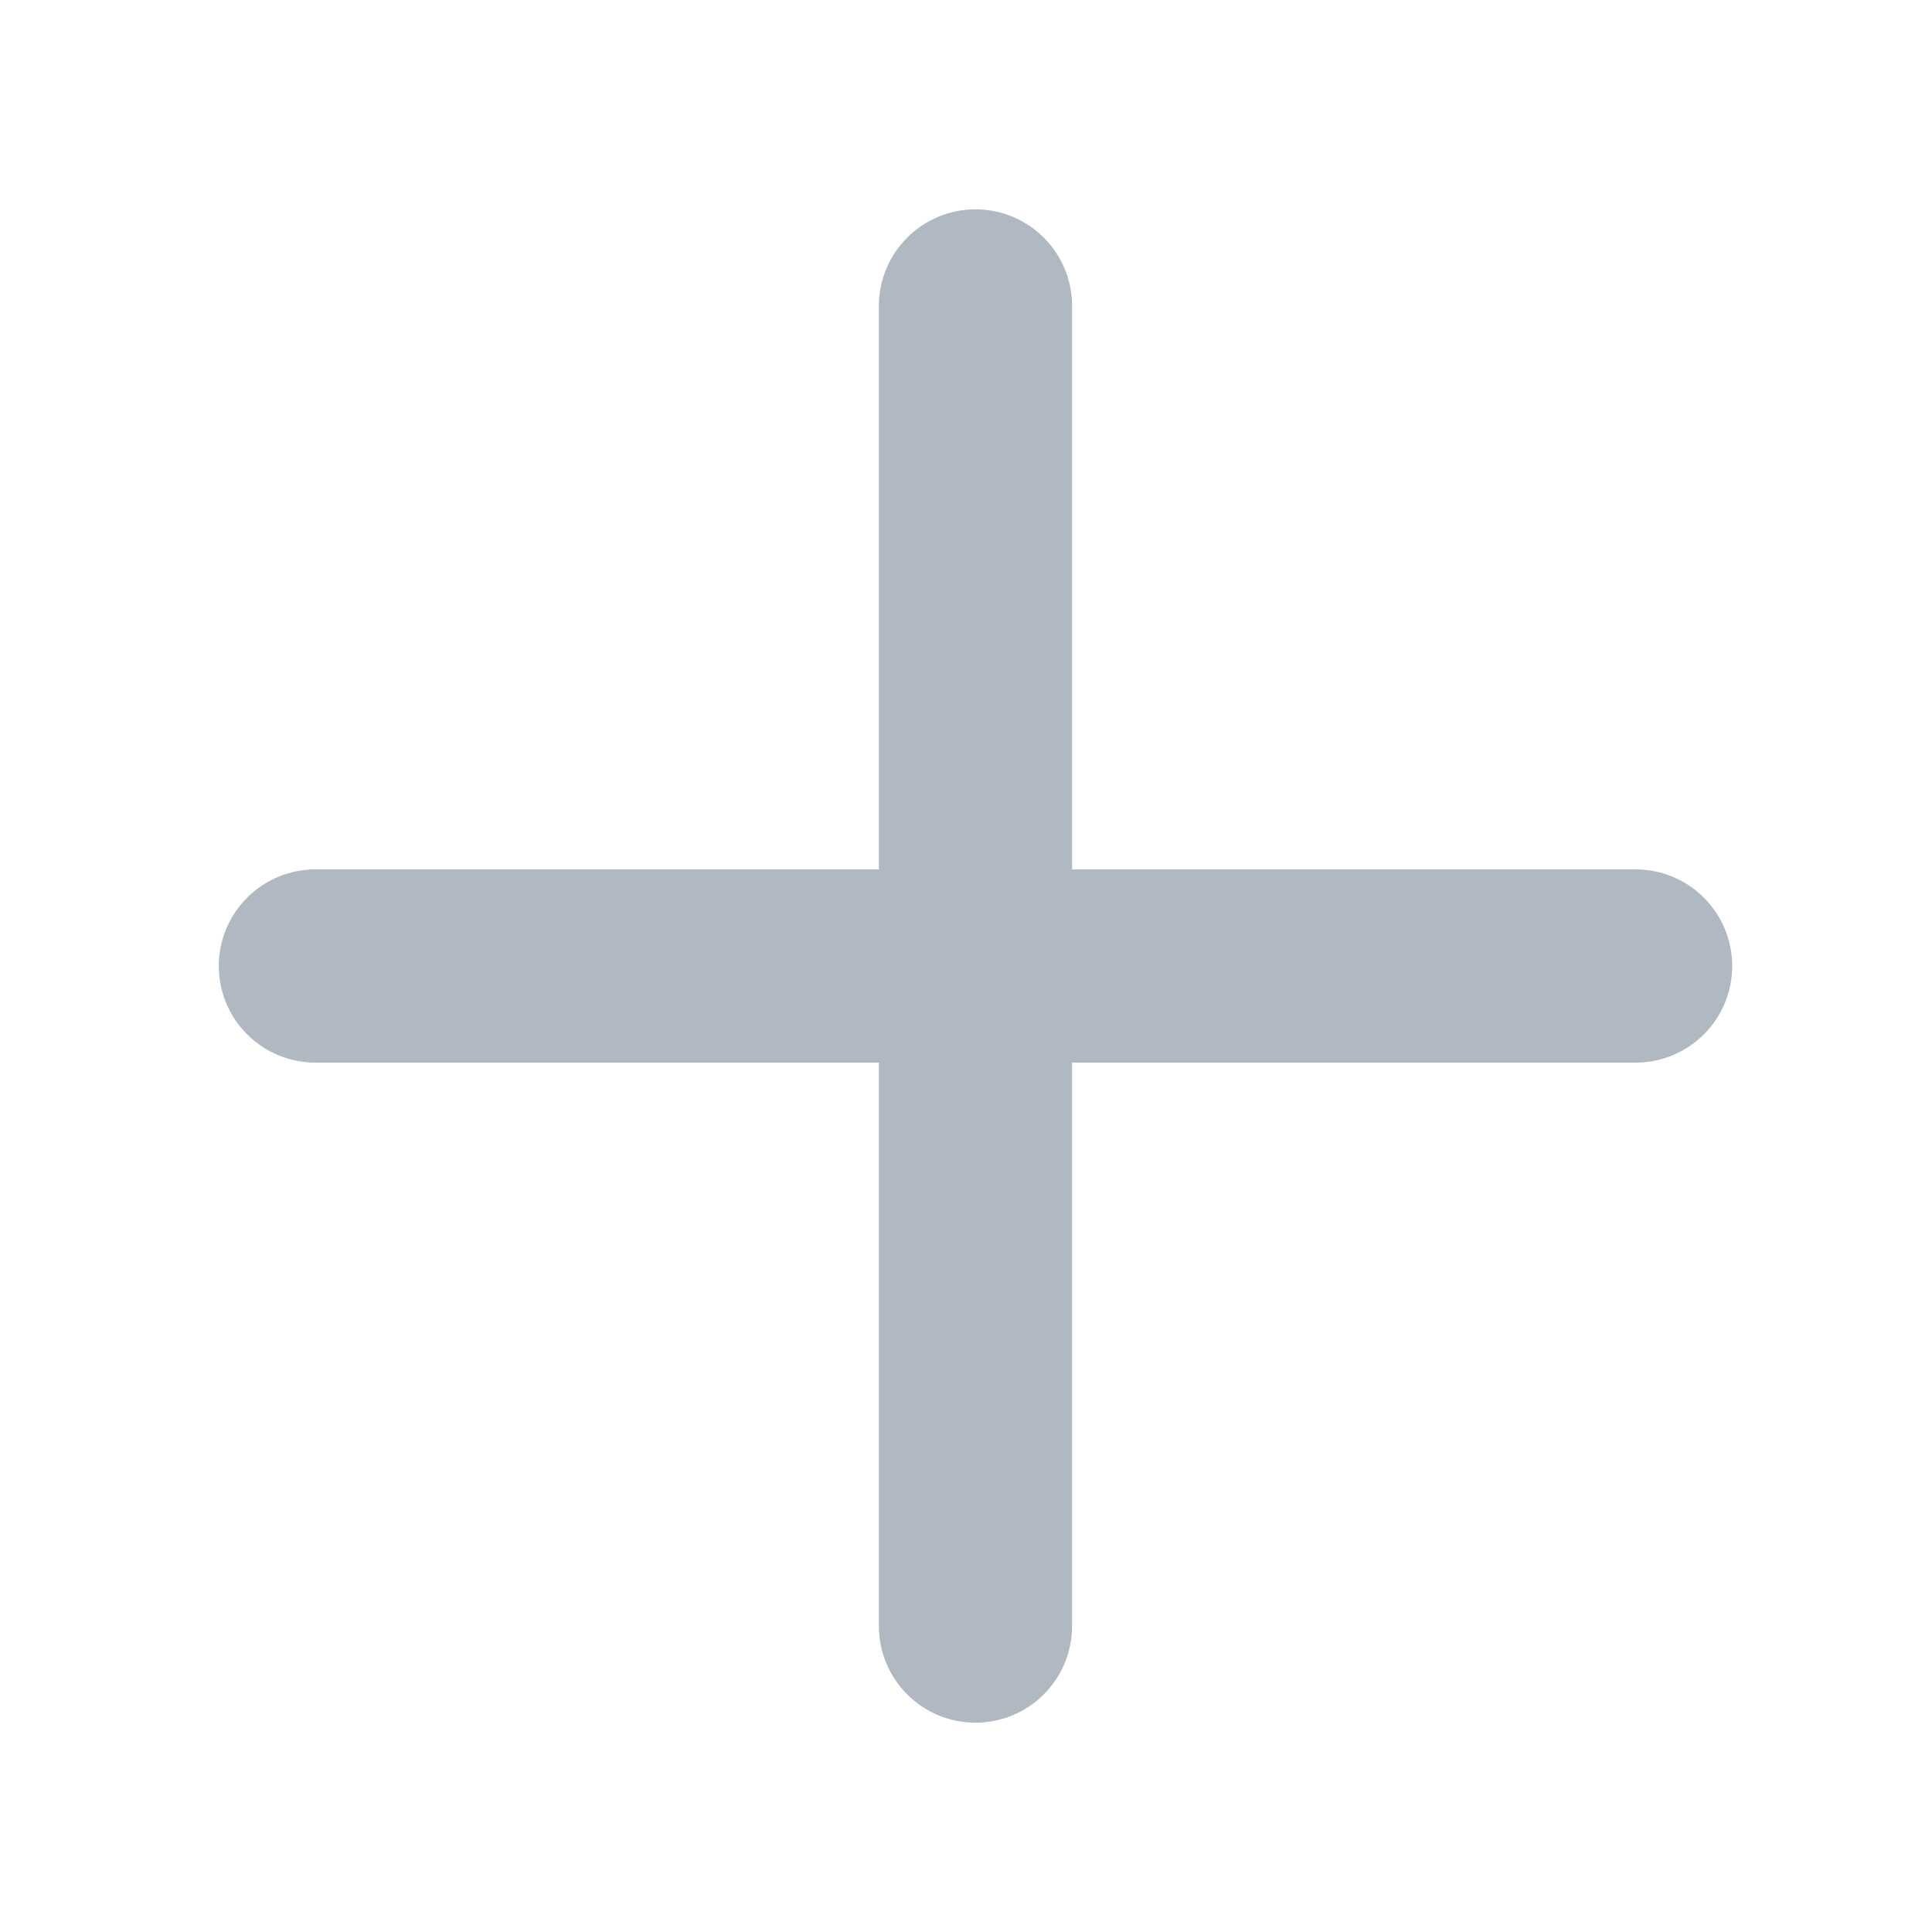
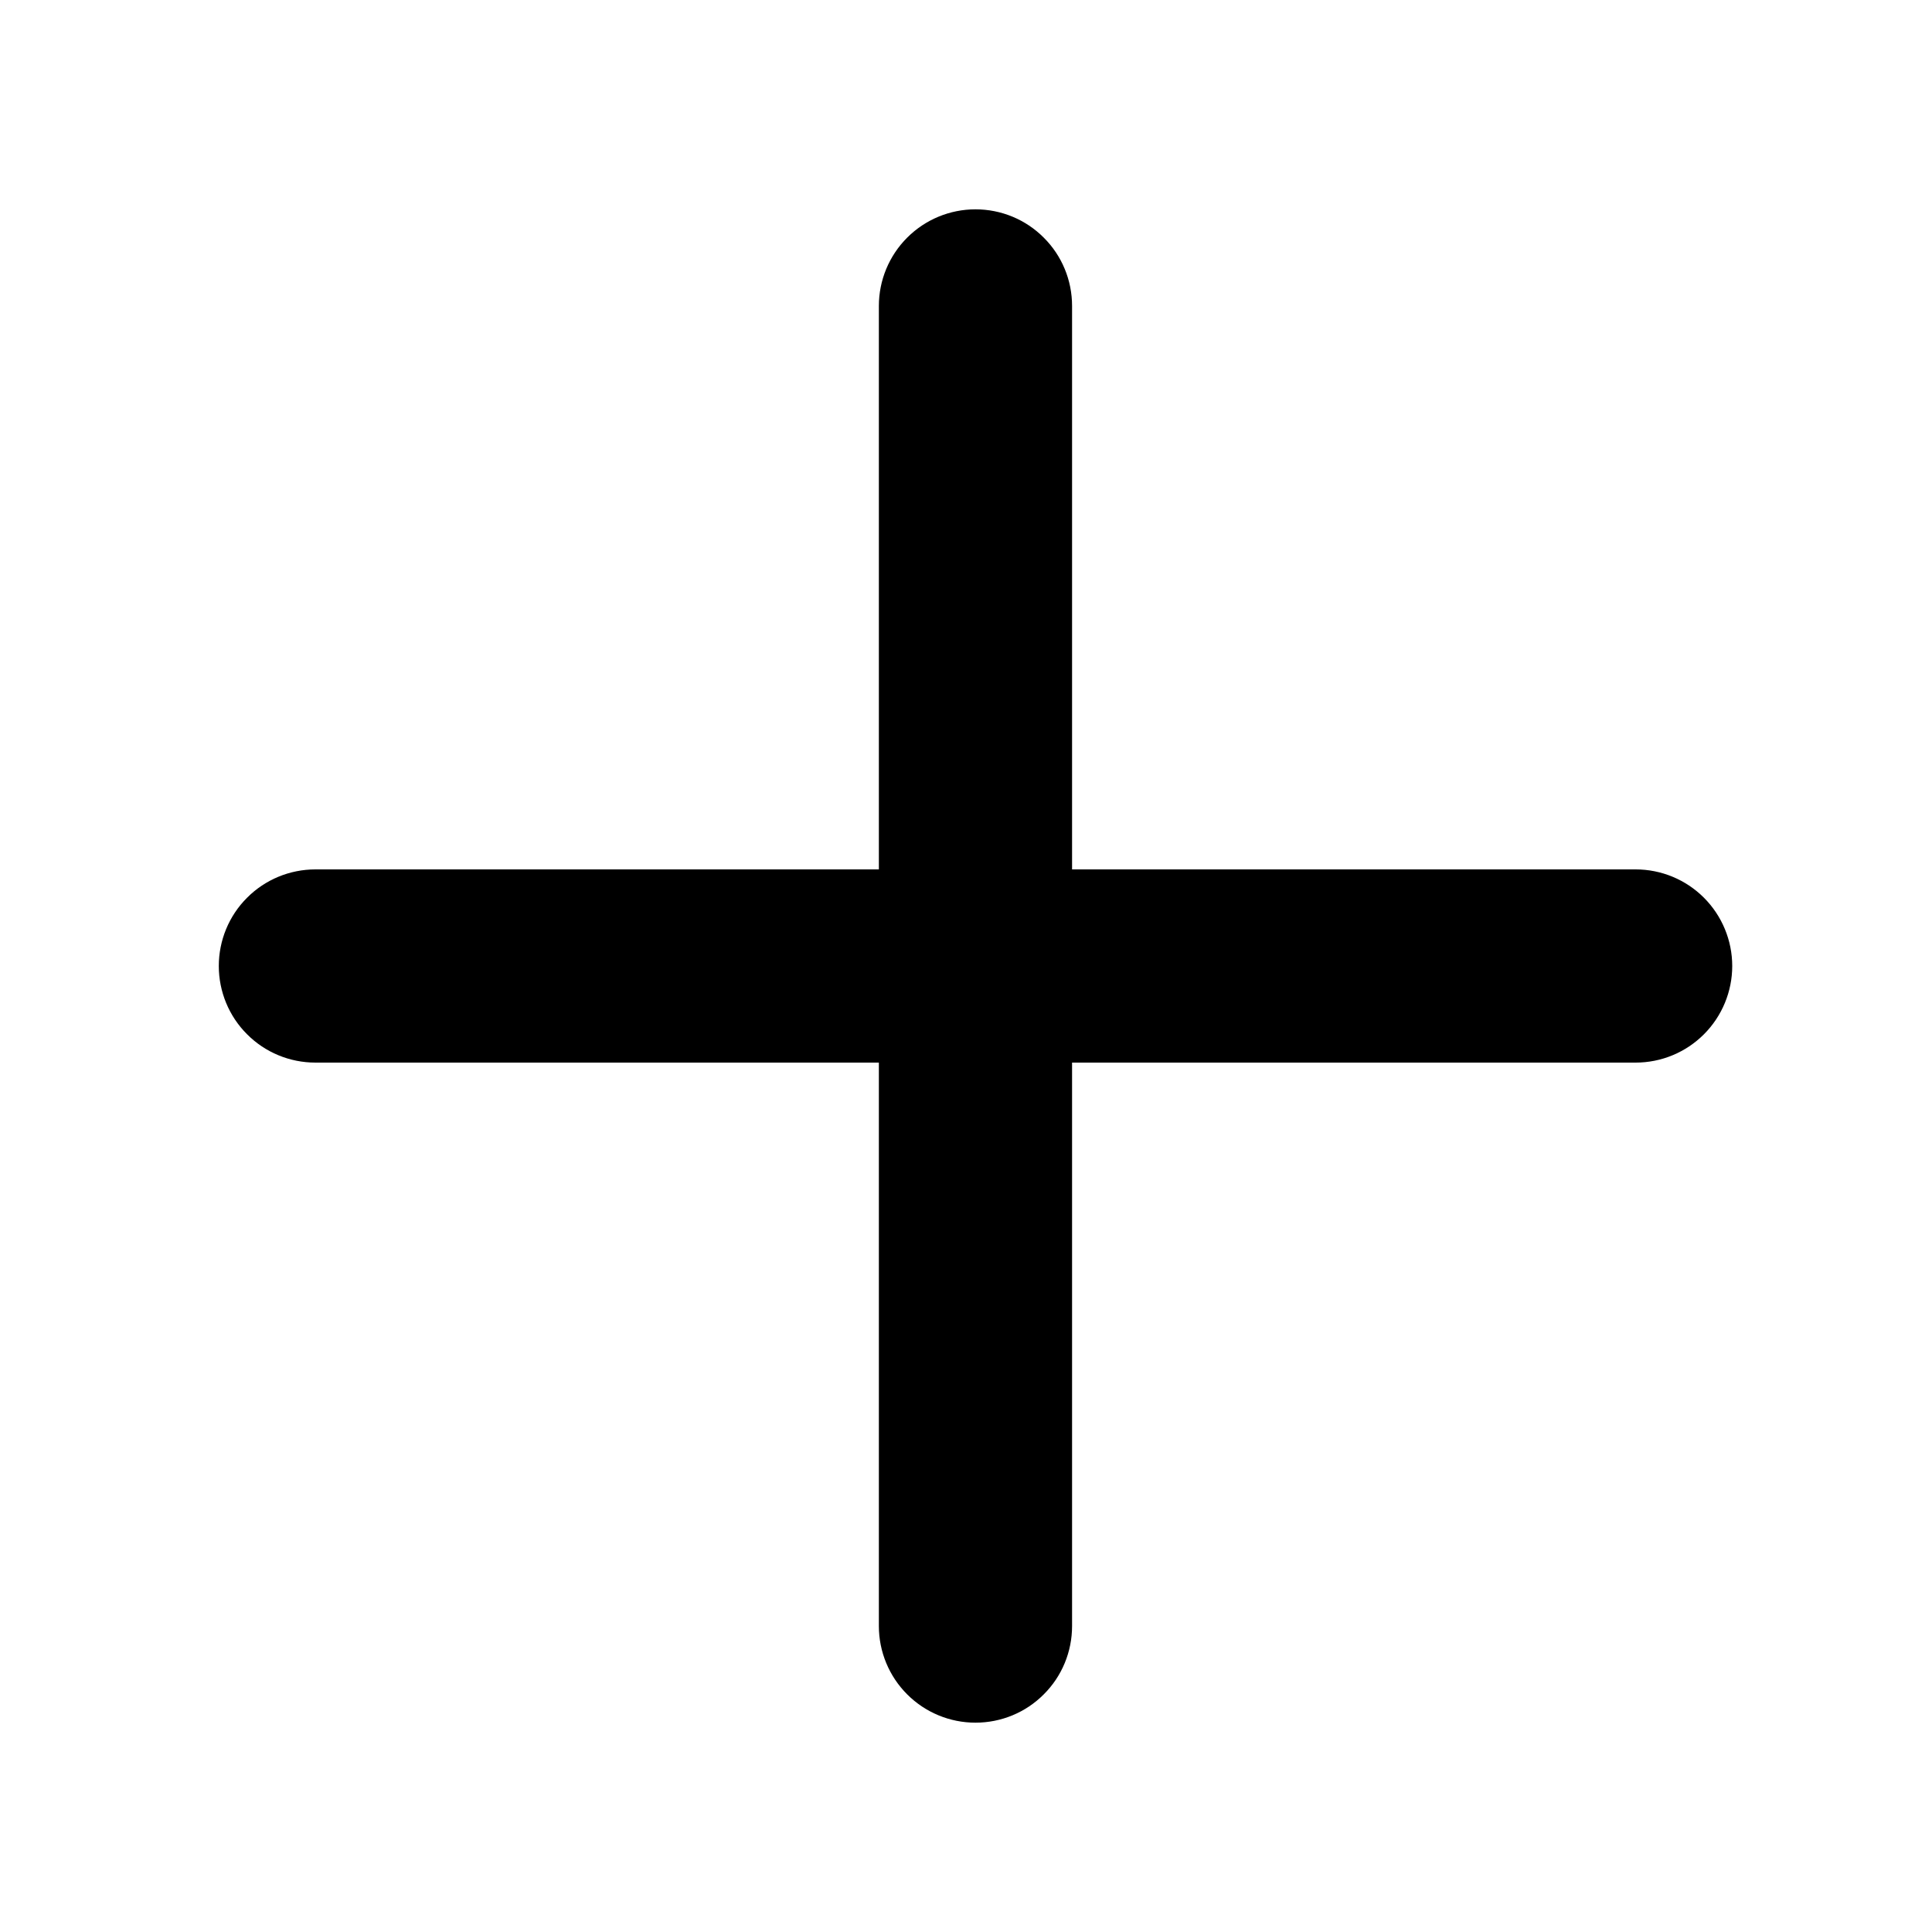
<svg xmlns="http://www.w3.org/2000/svg" preserveAspectRatio="none" overflow="visible" style="display: block;" width="20" height="20" viewBox="0 0 20 20" fill="none">
  <g id="icon-plus-mono,plus,add,more,bonus">
-     <path id="Vector" d="M16.932 9H11.098V3.167C11.098 2.901 10.993 2.647 10.805 2.46C10.618 2.272 10.364 2.167 10.098 2.167C9.833 2.167 9.579 2.272 9.391 2.46C9.204 2.647 9.098 2.901 9.098 3.167V9H3.265C3 9 2.745 9.105 2.558 9.293C2.37 9.48 2.265 9.735 2.265 10C2.265 10.265 2.37 10.52 2.558 10.707C2.745 10.895 3 11 3.265 11H9.098V16.833C9.098 17.099 9.204 17.353 9.391 17.54C9.579 17.728 9.833 17.833 10.098 17.833C10.364 17.833 10.618 17.728 10.805 17.54C10.993 17.353 11.098 17.099 11.098 16.833V11H16.932C17.197 11 17.451 10.895 17.639 10.707C17.826 10.52 17.932 10.265 17.932 10C17.932 9.735 17.826 9.48 17.639 9.293C17.451 9.105 17.197 9 16.932 9Z" fill-rule="evenodd" clip-rule="evenodd" fill="#B0B8C1" />
+     <path id="Vector" d="M16.932 9H11.098V3.167C11.098 2.901 10.993 2.647 10.805 2.46C10.618 2.272 10.364 2.167 10.098 2.167C9.833 2.167 9.579 2.272 9.391 2.46C9.204 2.647 9.098 2.901 9.098 3.167V9H3.265C3 9 2.745 9.105 2.558 9.293C2.37 9.48 2.265 9.735 2.265 10C2.265 10.265 2.37 10.52 2.558 10.707C2.745 10.895 3 11 3.265 11H9.098V16.833C9.098 17.099 9.204 17.353 9.391 17.54C9.579 17.728 9.833 17.833 10.098 17.833C10.364 17.833 10.618 17.728 10.805 17.54C10.993 17.353 11.098 17.099 11.098 16.833V11H16.932C17.197 11 17.451 10.895 17.639 10.707C17.826 10.52 17.932 10.265 17.932 10C17.932 9.735 17.826 9.48 17.639 9.293C17.451 9.105 17.197 9 16.932 9Z" fill-rule="evenodd" clip-rule="evenodd" fill="currentColor" />
  </g>
</svg>
